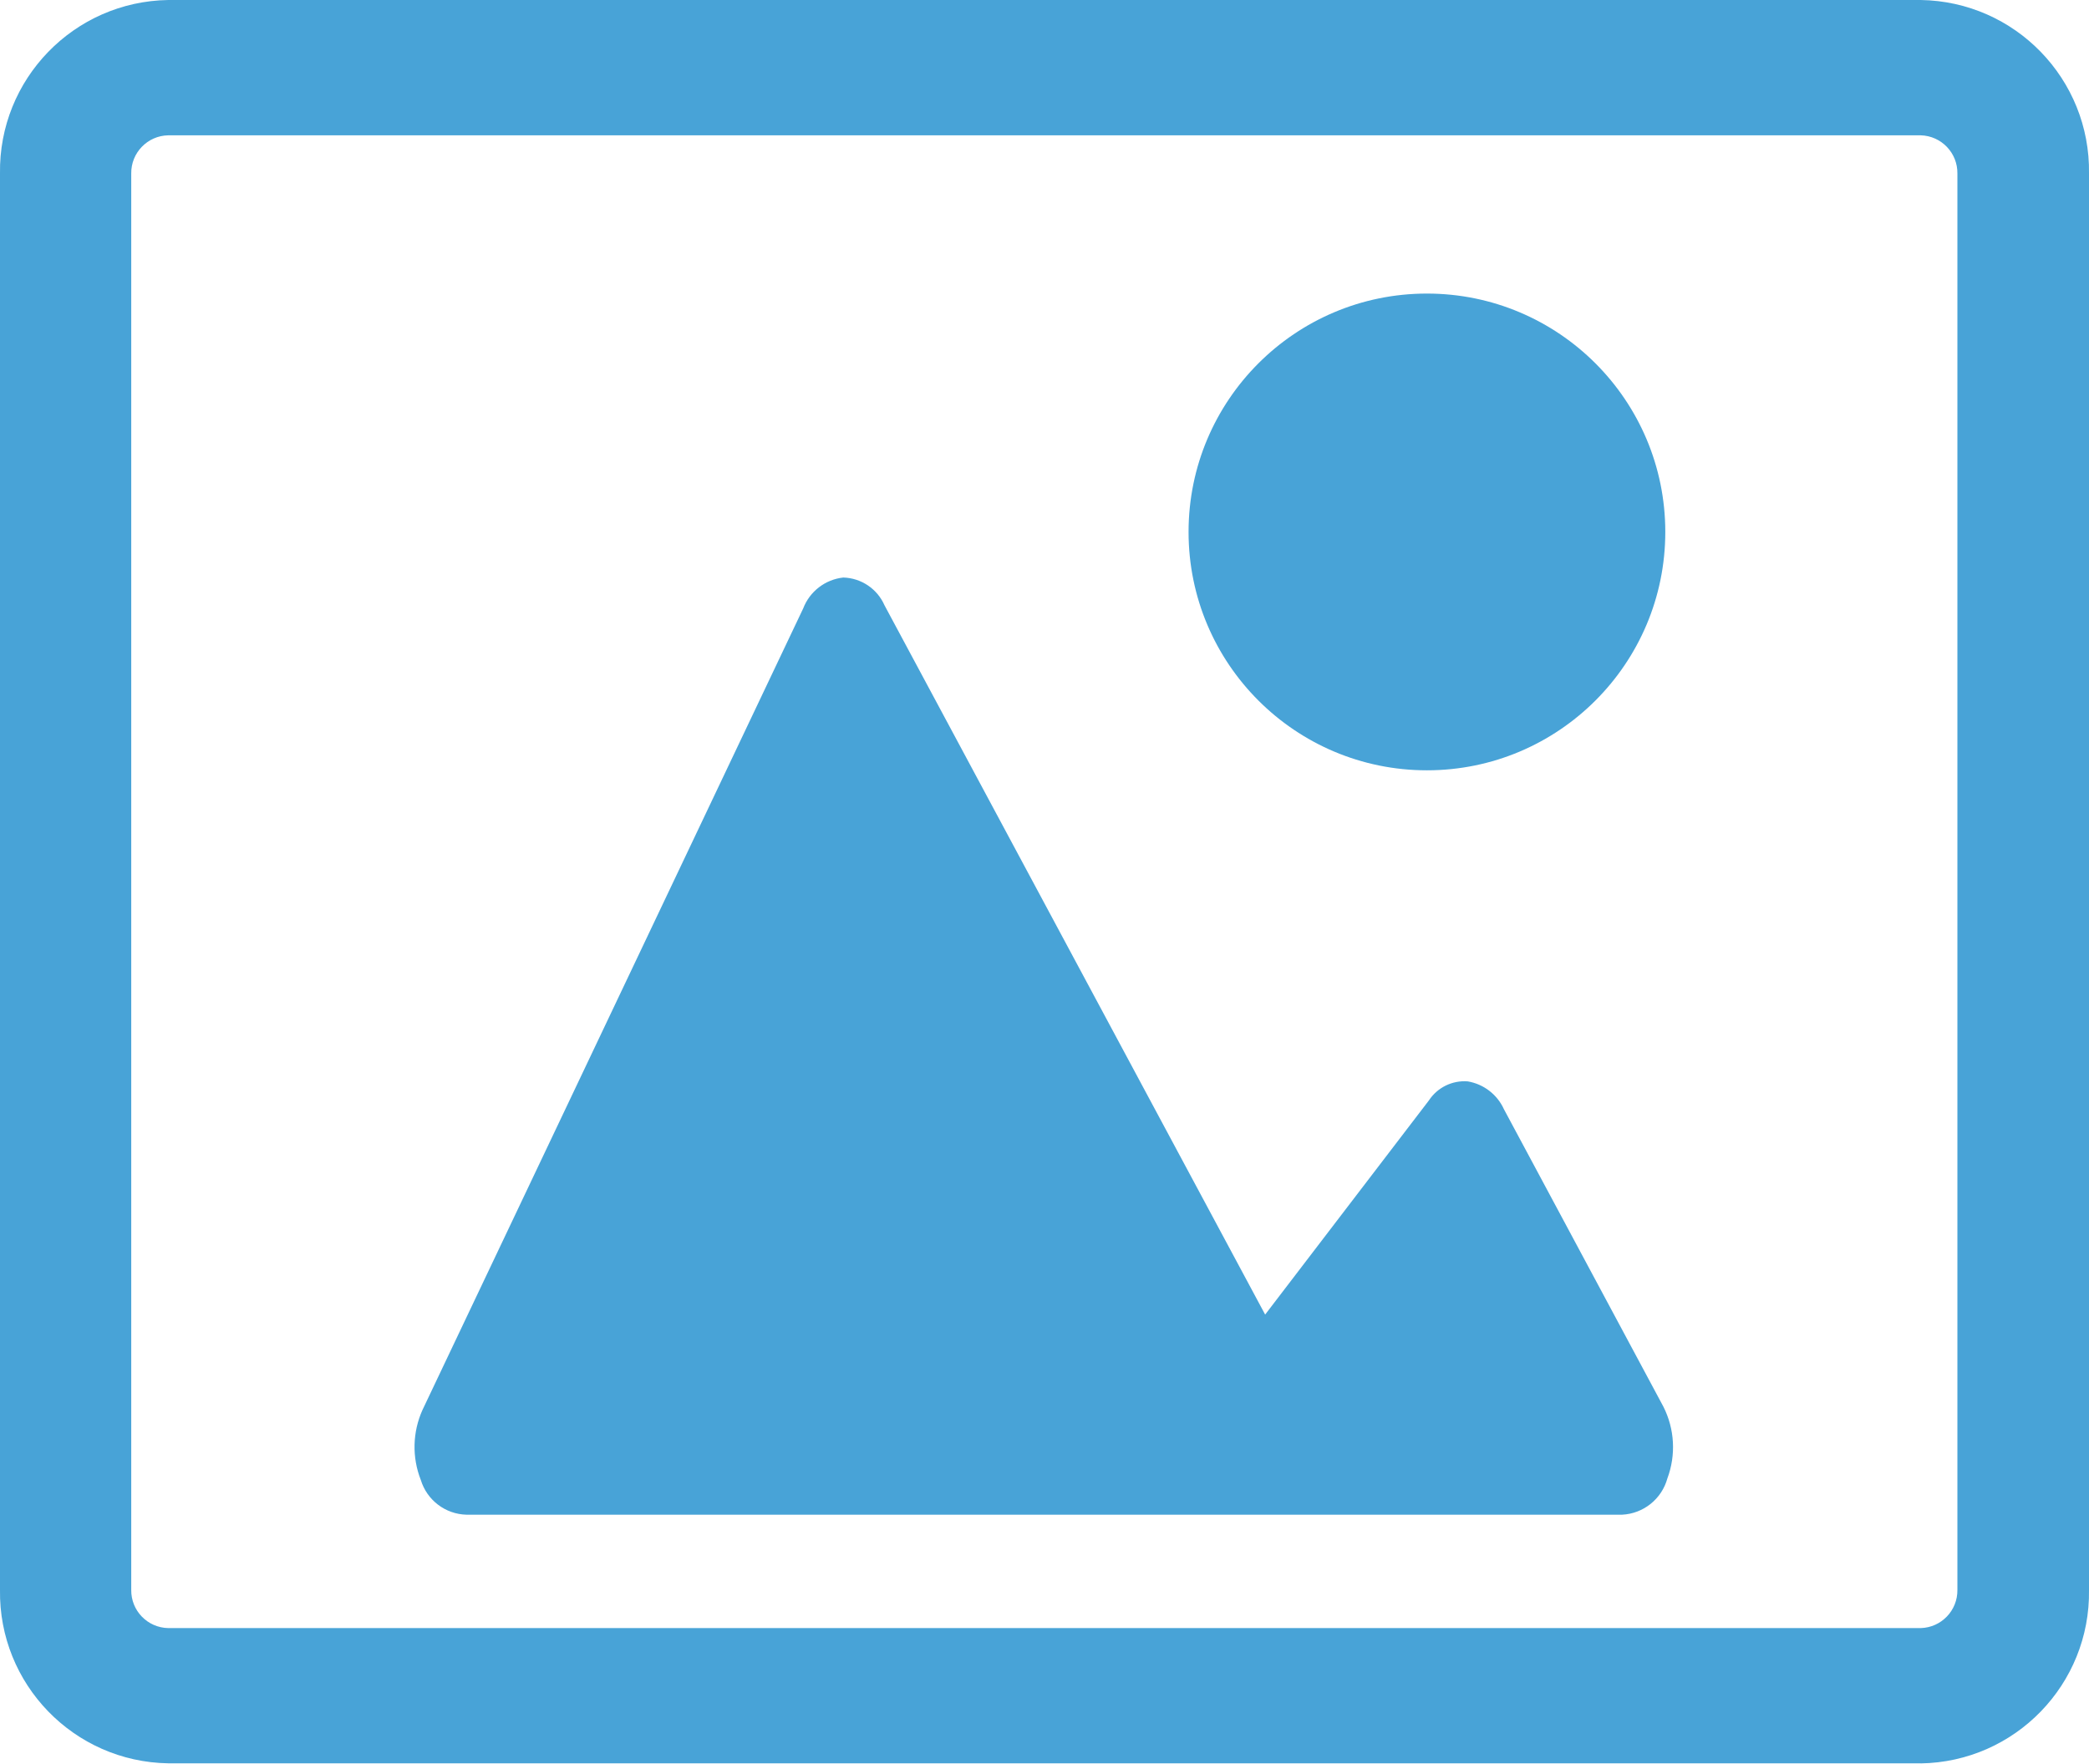
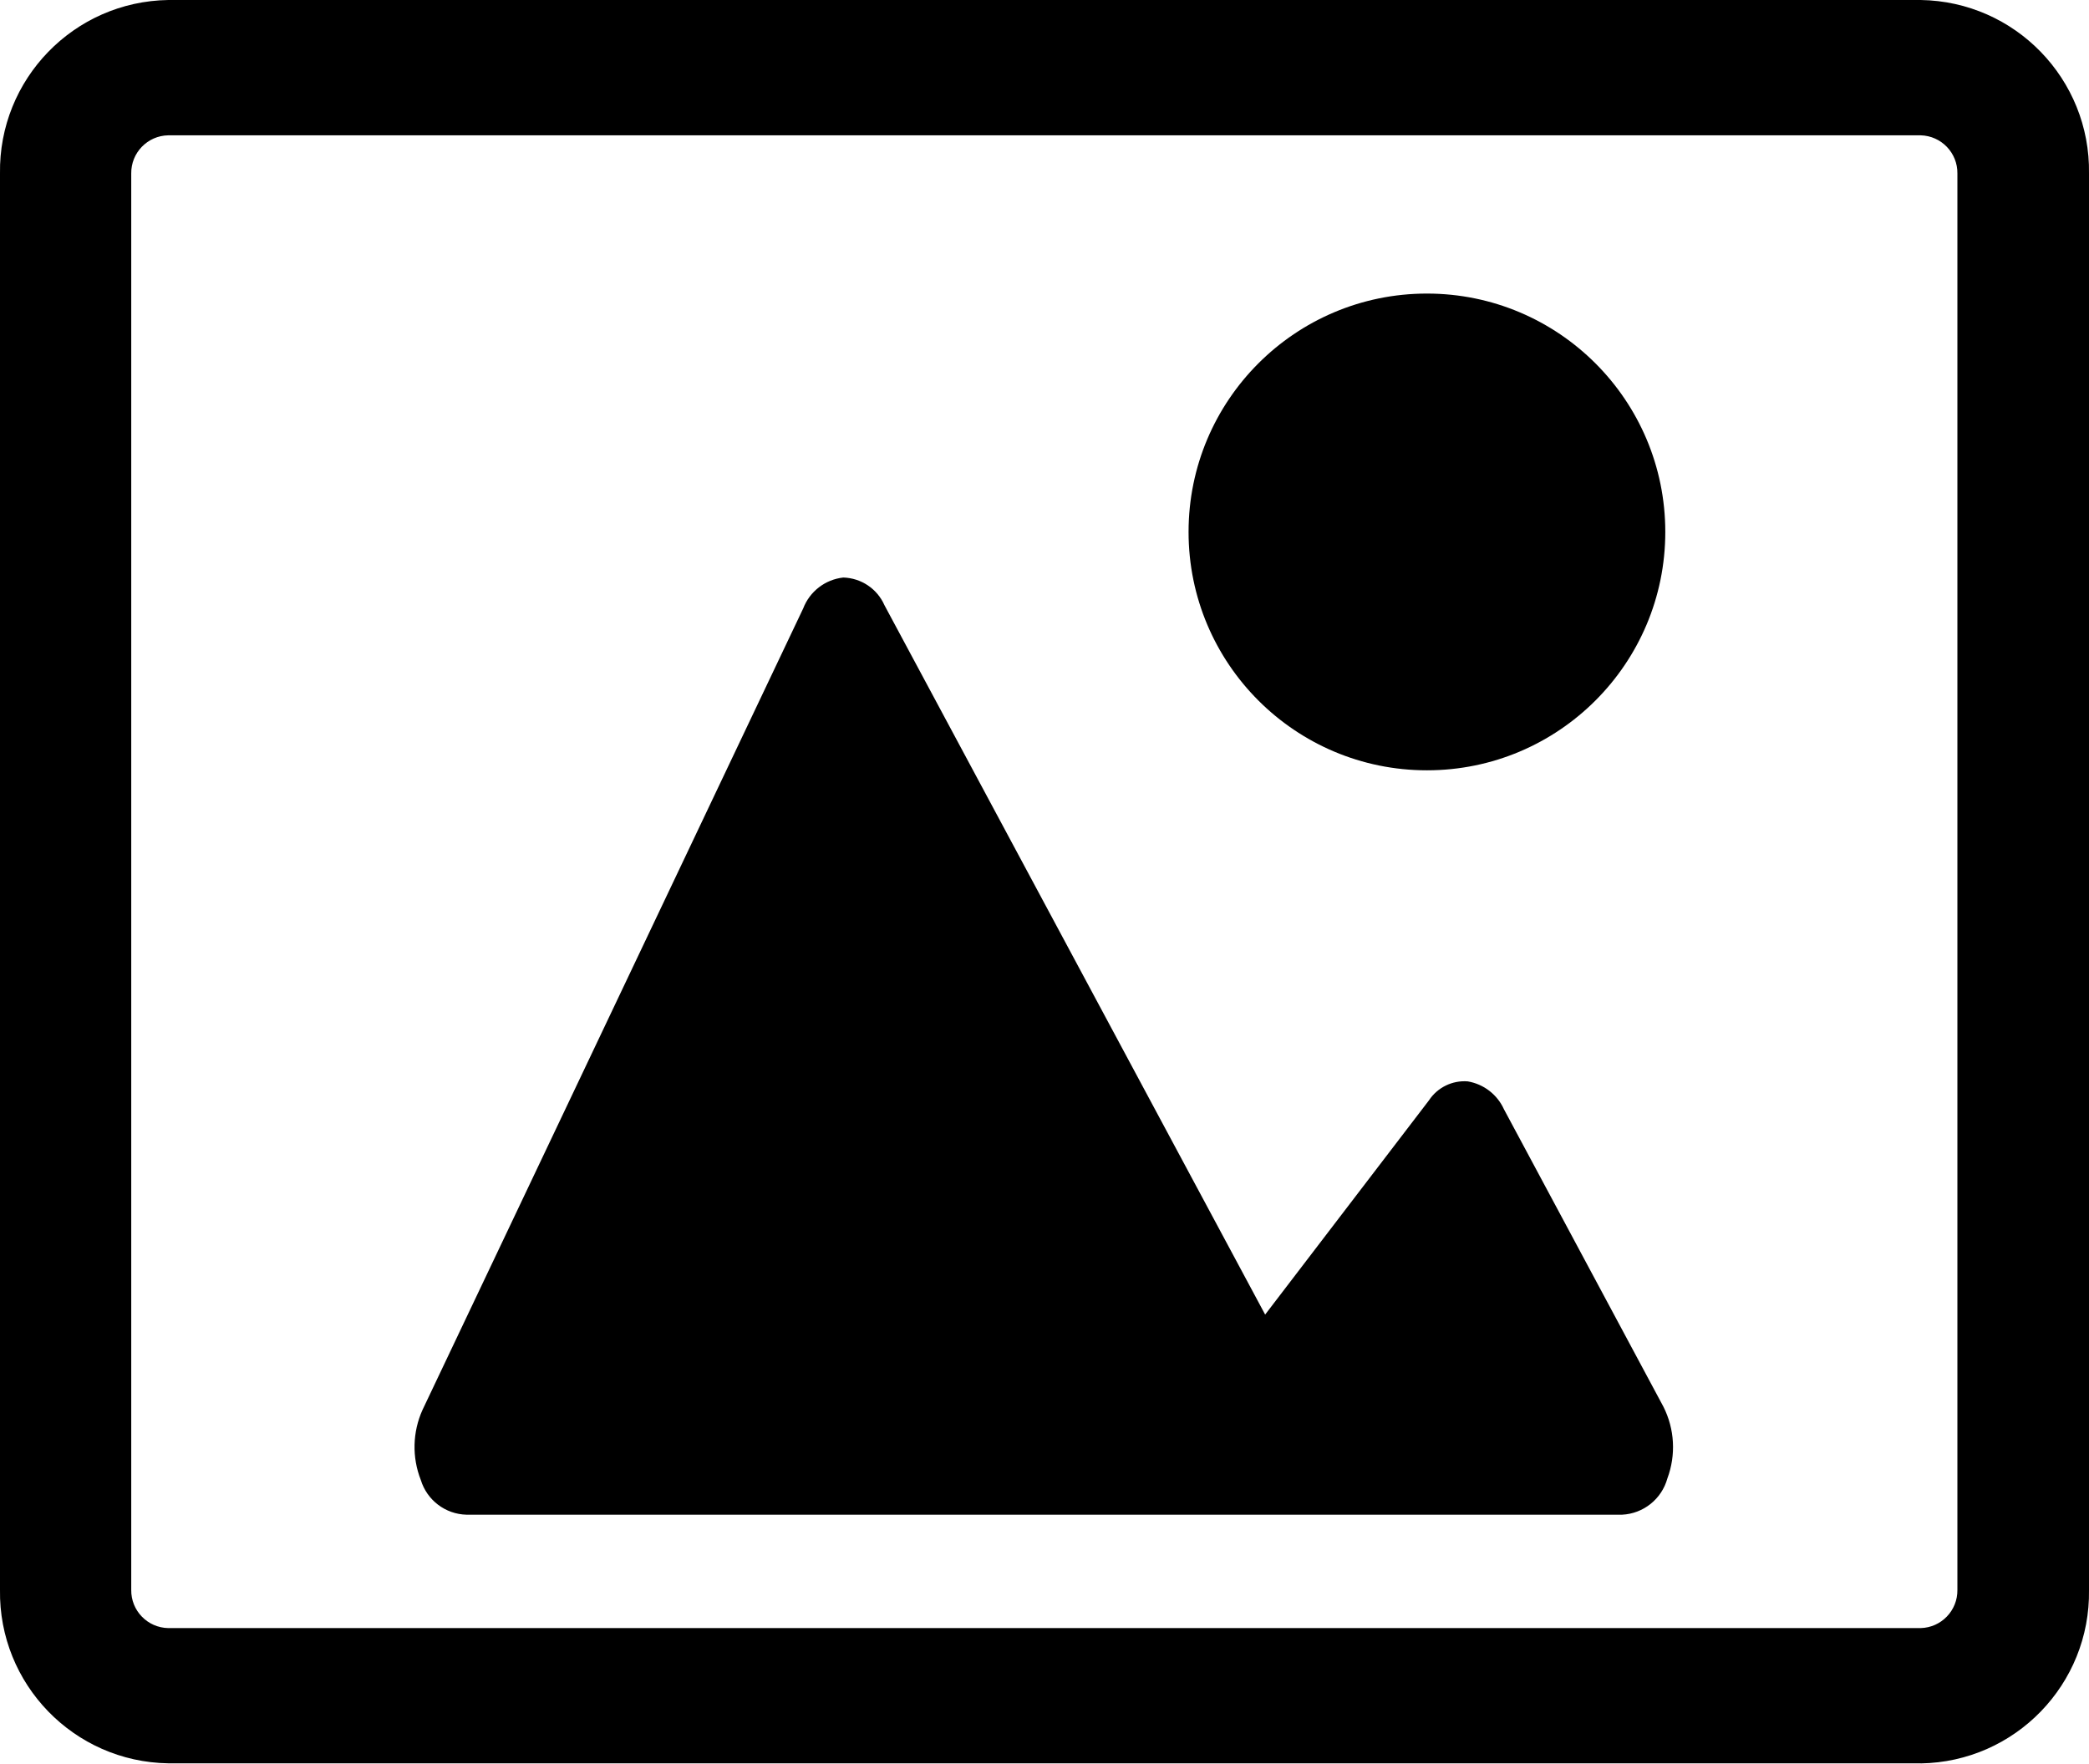
<svg xmlns="http://www.w3.org/2000/svg" width="23.049" height="19.455" viewBox="0 0 23.049 19.455">
  <g id="Group_53867" data-name="Group 53867" transform="translate(-42.221 -466.05)">
    <g id="Layer_2" data-name="Layer 2" transform="translate(42.221 466.05)">
      <g id="Layer_2-2" data-name="Layer 2" transform="translate(0 0)">
        <g id="Group_53866" data-name="Group 53866">
-           <path id="Path_33104" data-name="Path 33104" d="M21.192,19.455H1.857A1.886,1.886,0,0,1,0,17.541V1.915A1.886,1.886,0,0,1,1.857,0H21.192a1.886,1.886,0,0,1,1.857,1.915V17.541a1.886,1.886,0,0,1-1.857,1.915ZM1.857,1.493a.416.416,0,0,0-.409.422V17.541a.416.416,0,0,0,.409.422H21.192a.416.416,0,0,0,.405-.422V1.915a.416.416,0,0,0-.405-.422Z" fill="#48a3d7" />
-           <path id="Path_33105" data-name="Path 33105" d="M10.906,30.481h12.75a.546.546,0,0,0,.5-.4.989.989,0,0,0-.044-.792l-1.759-3.281a.537.537,0,0,0-.4-.308.469.469,0,0,0-.428.21l-1.807,2.363-4.2-7.826a.512.512,0,0,0-.455-.306.536.536,0,0,0-.442.341l-4.2,8.842a.994.994,0,0,0-.019.774A.541.541,0,0,0,10.906,30.481Z" transform="translate(-5.759 -13.769)" fill="#48a3d7" />
-           <circle id="Ellipse_626" data-name="Ellipse 626" cx="2.63" cy="2.63" r="2.63" transform="translate(13.114 3.239)" fill="#48a3d7" />
+           <path id="Path_33104" data-name="Path 33104" d="M21.192,19.455H1.857A1.886,1.886,0,0,1,0,17.541V1.915A1.886,1.886,0,0,1,1.857,0H21.192a1.886,1.886,0,0,1,1.857,1.915V17.541a1.886,1.886,0,0,1-1.857,1.915ZM1.857,1.493a.416.416,0,0,0-.409.422V17.541a.416.416,0,0,0,.409.422H21.192a.416.416,0,0,0,.405-.422V1.915a.416.416,0,0,0-.405-.422Z" />
+           <path id="Path_33105" data-name="Path 33105" d="M10.906,30.481h12.75a.546.546,0,0,0,.5-.4.989.989,0,0,0-.044-.792l-1.759-3.281a.537.537,0,0,0-.4-.308.469.469,0,0,0-.428.21l-1.807,2.363-4.2-7.826a.512.512,0,0,0-.455-.306.536.536,0,0,0-.442.341l-4.2,8.842a.994.994,0,0,0-.019.774A.541.541,0,0,0,10.906,30.481Z" transform="translate(-5.759 -13.769)" />
+           <circle id="Ellipse_626" data-name="Ellipse 626" cx="2.63" cy="2.63" r="2.63" transform="translate(13.114 3.239)" />
        </g>
      </g>
    </g>
  </g>
</svg>
